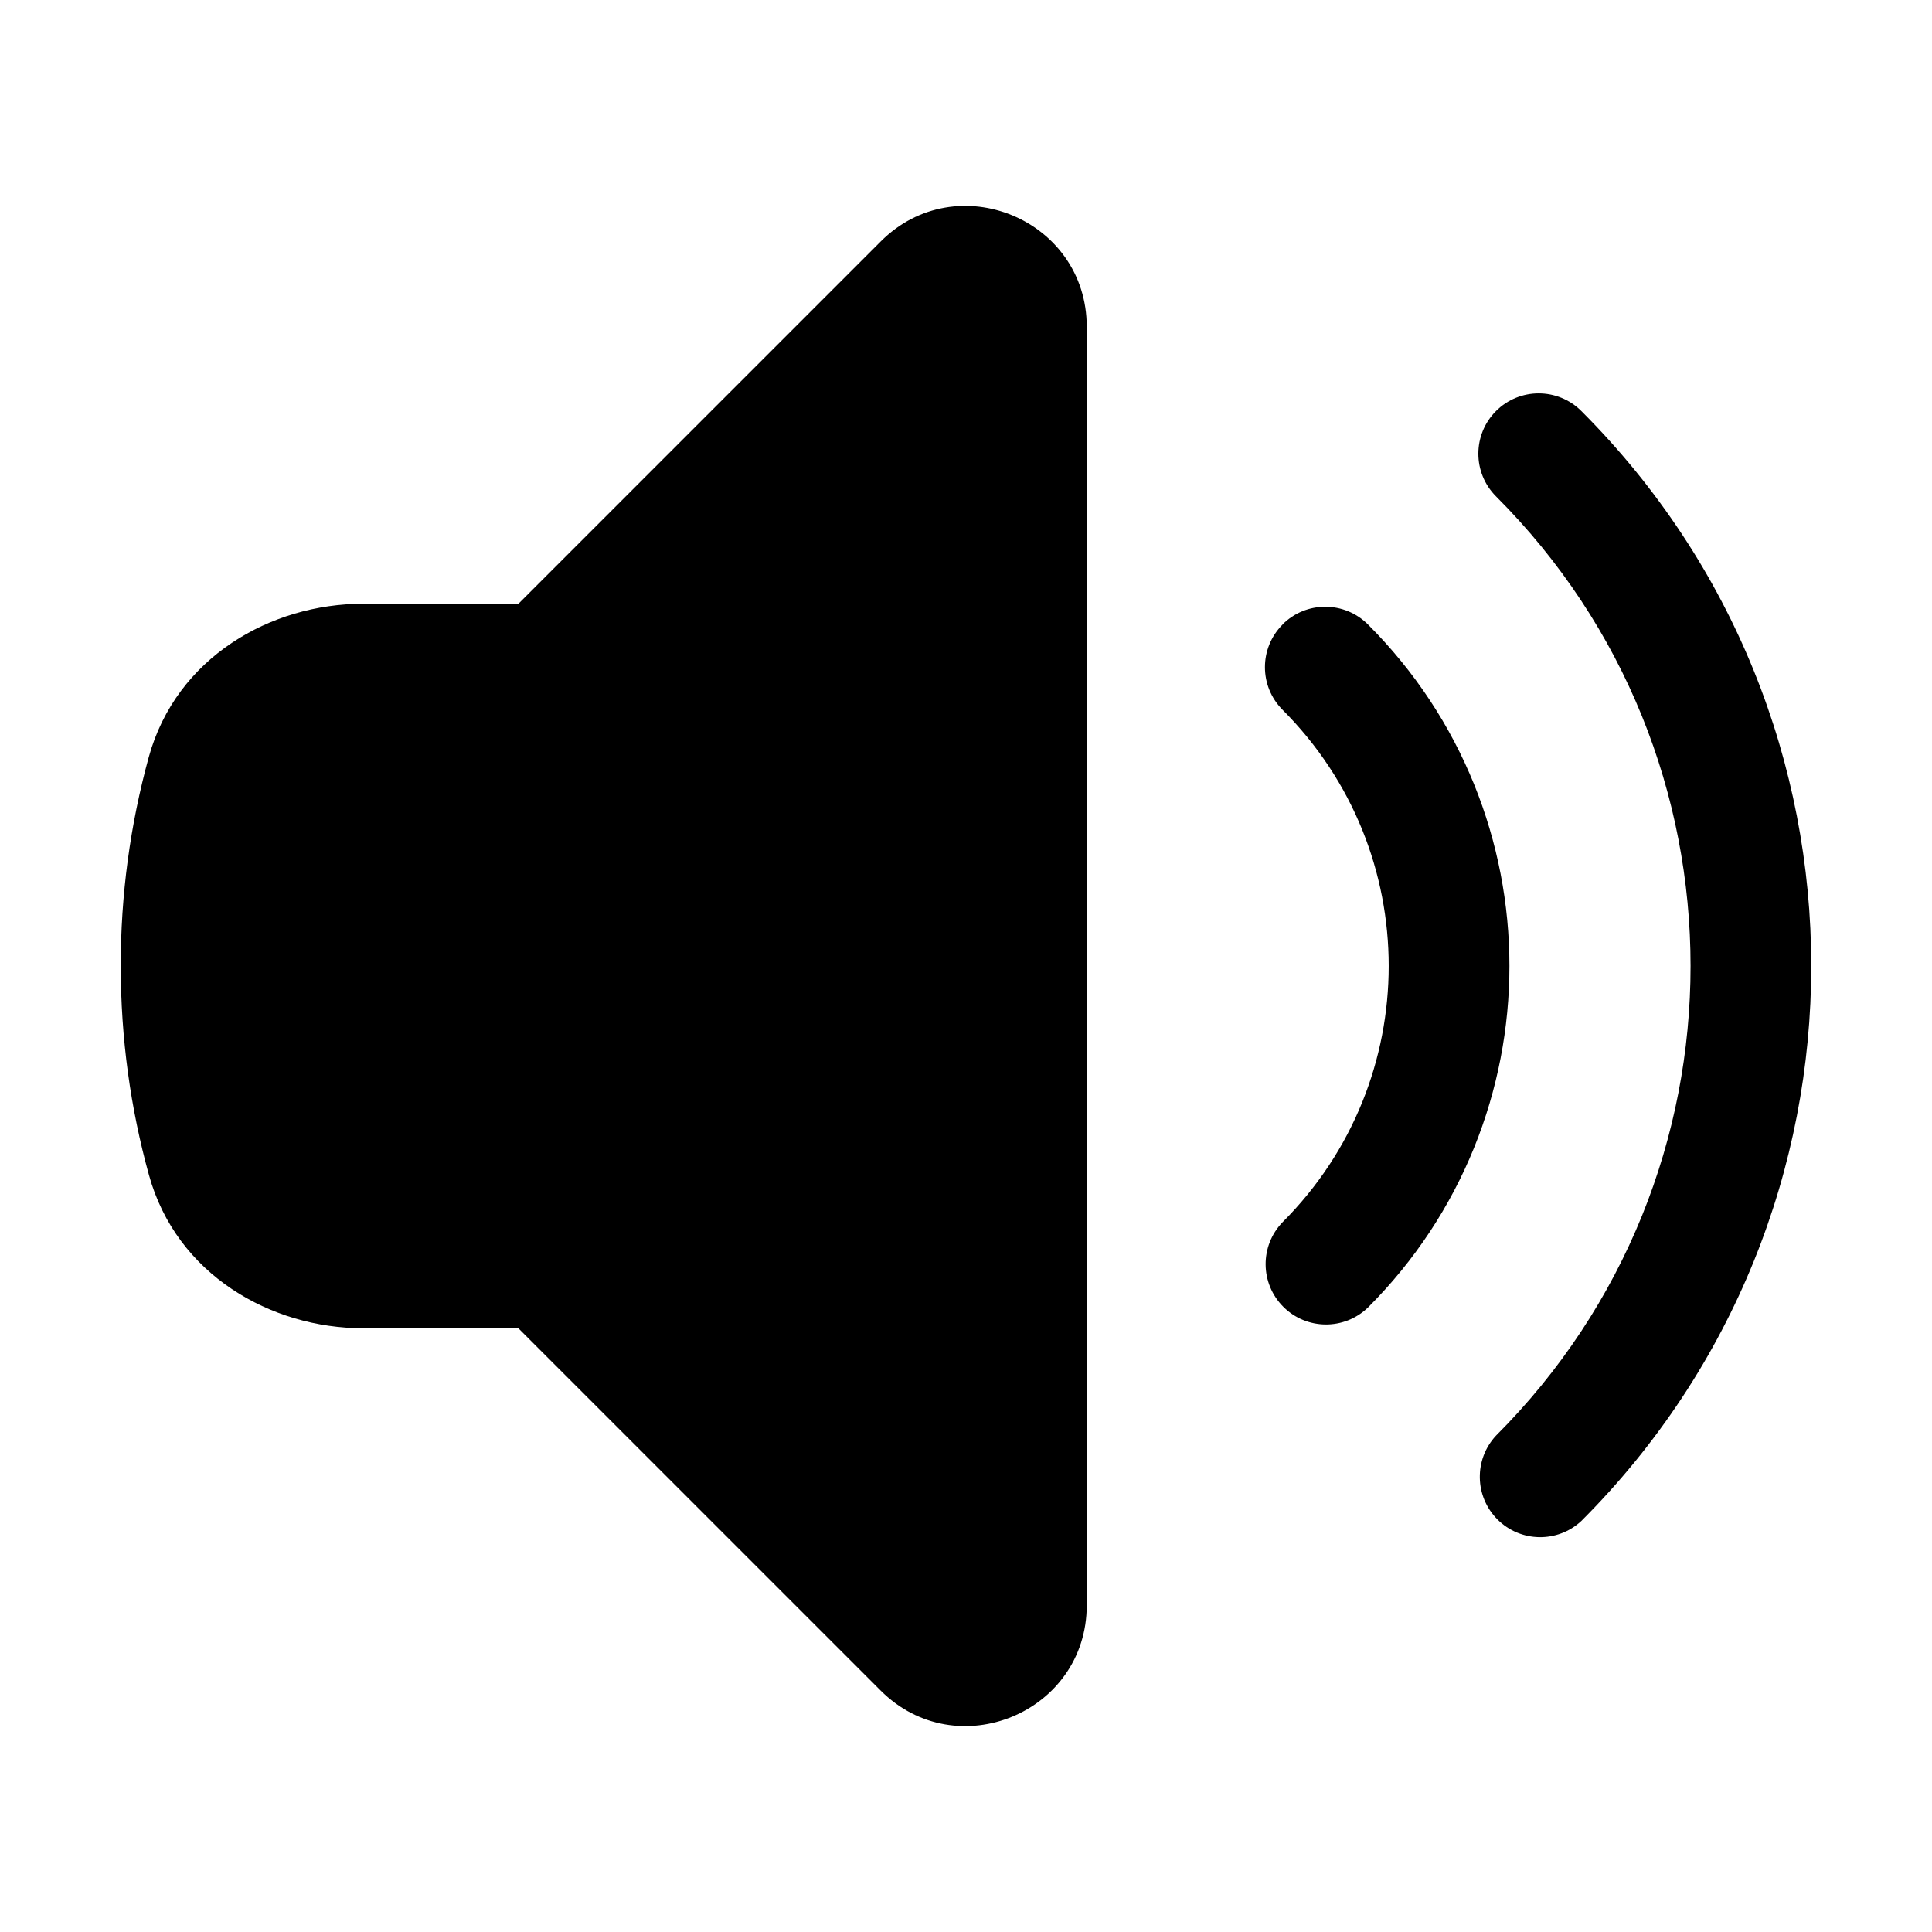
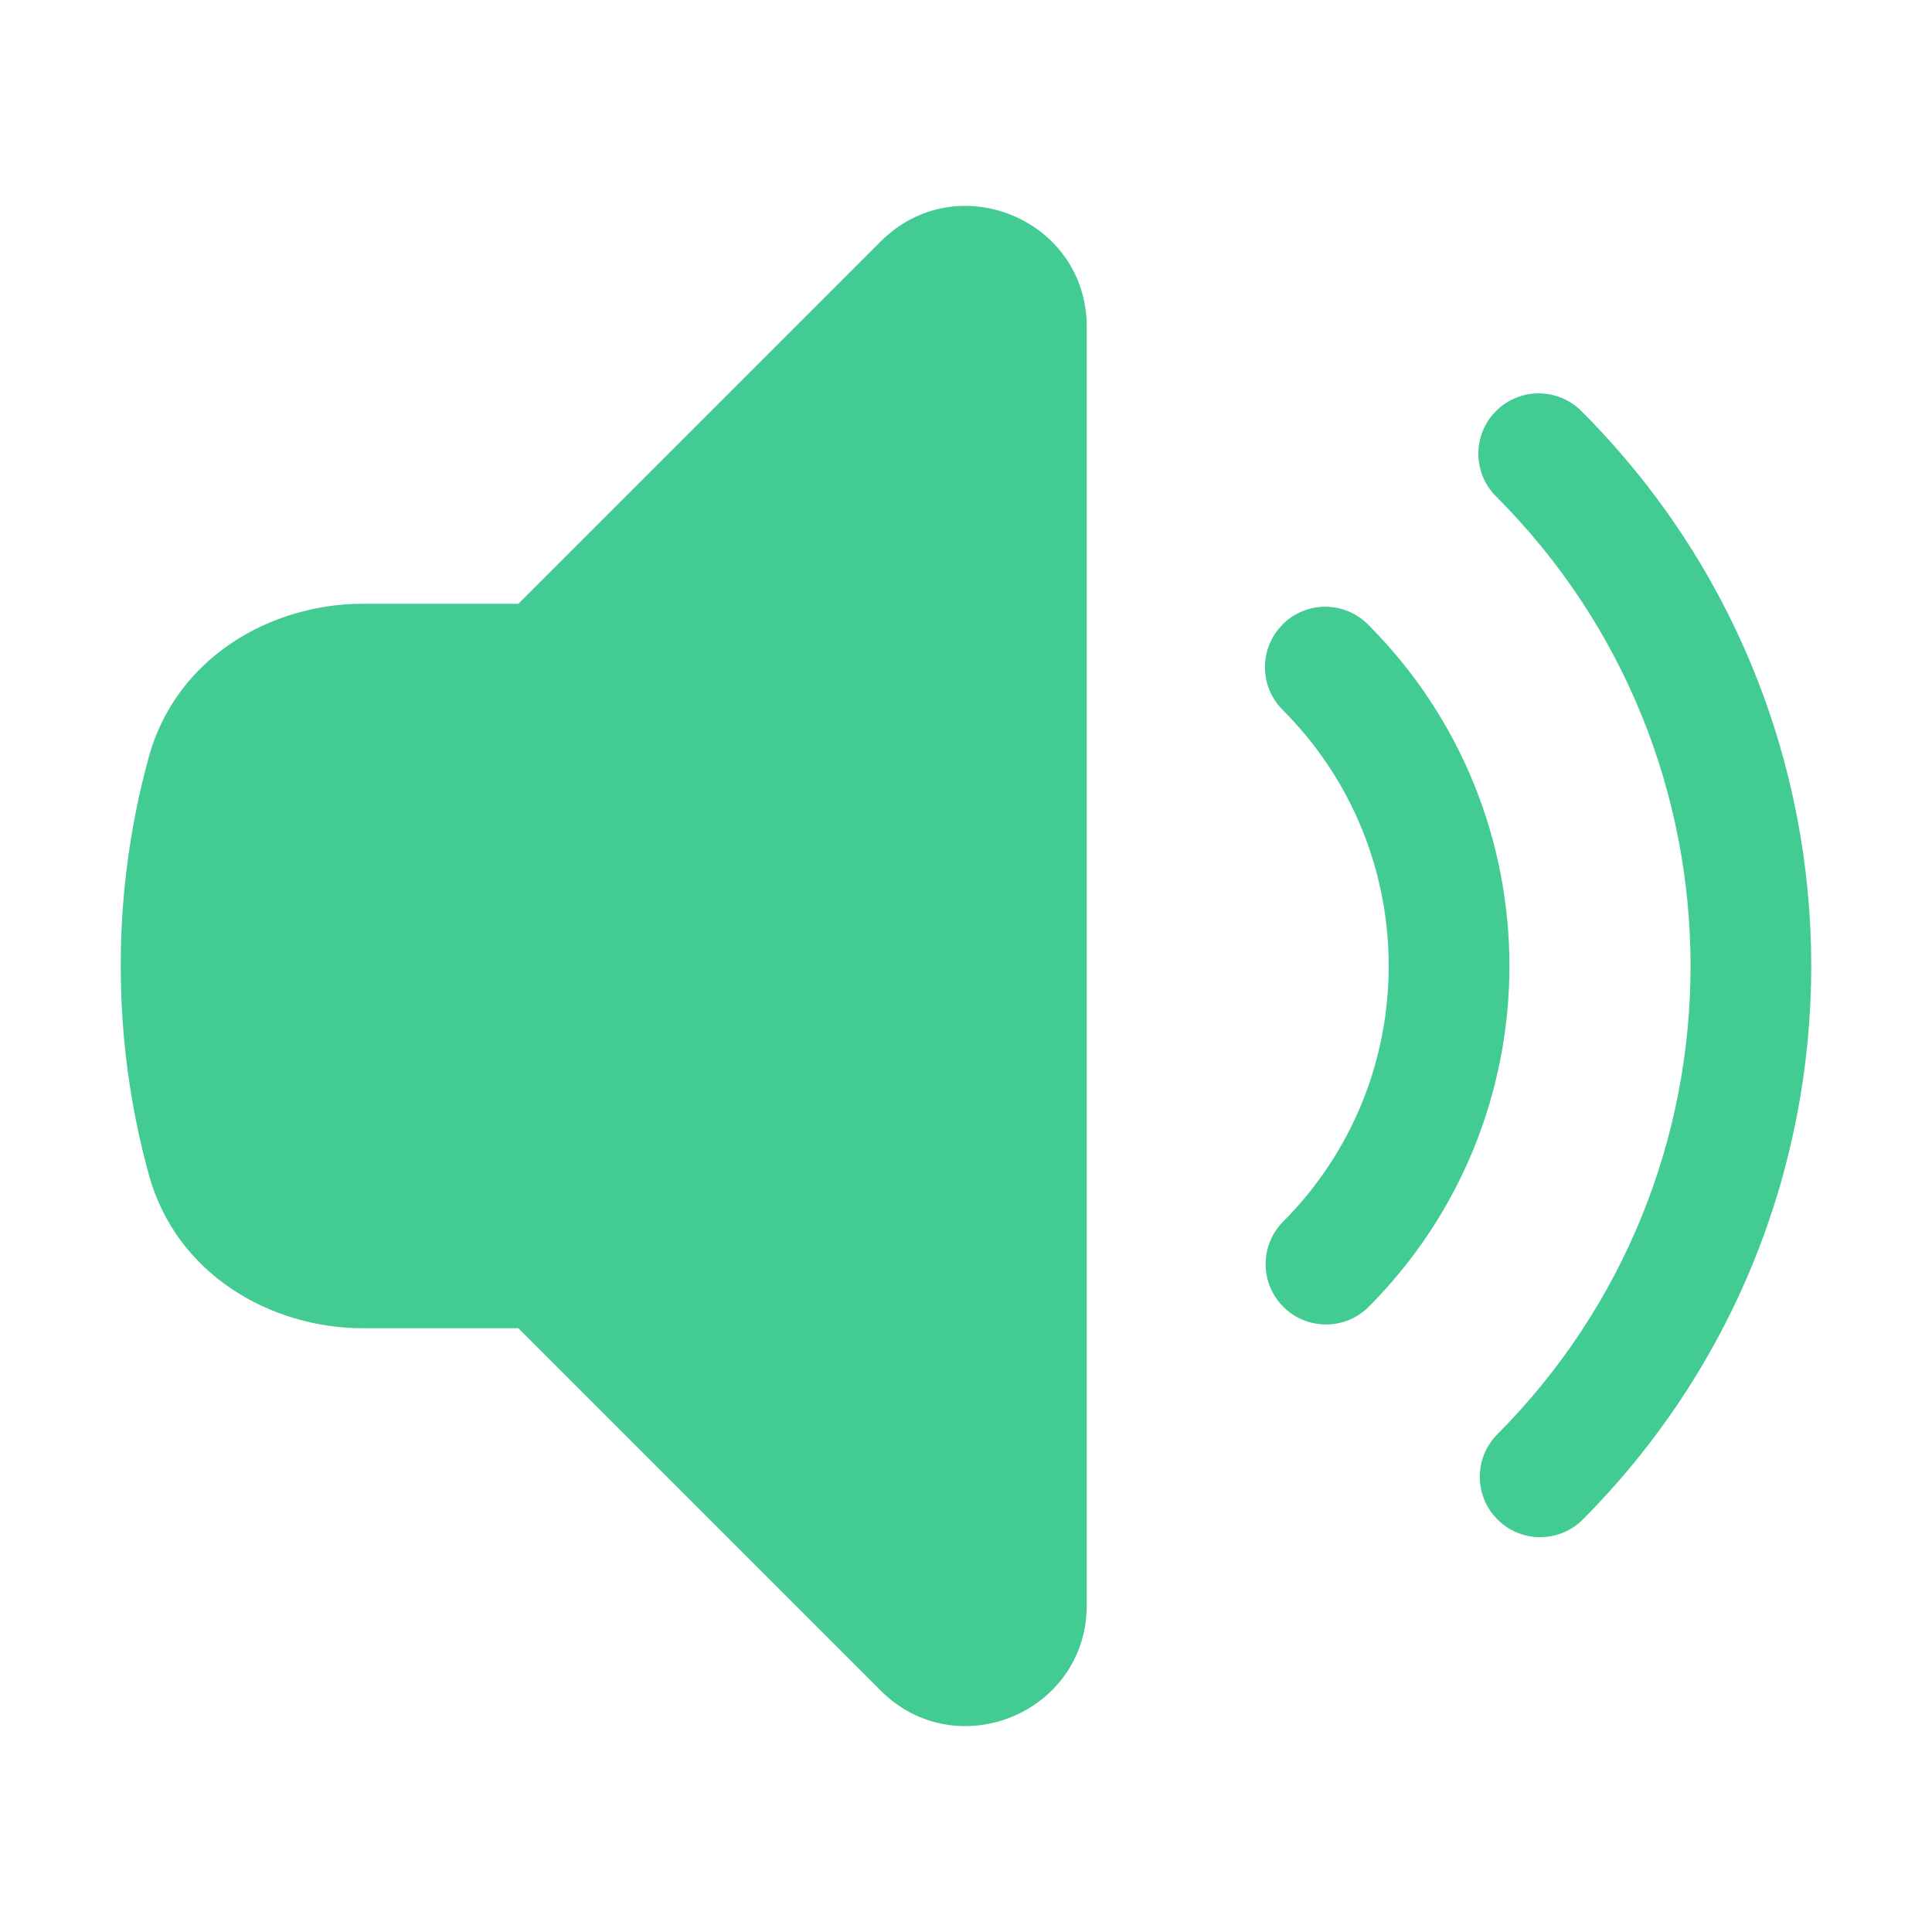
- <svg xmlns="http://www.w3.org/2000/svg" viewBox="0 0 24 24" fill="currentColor" class="size-6">
+ <svg xmlns="http://www.w3.org/2000/svg" viewBox="0 0 24 24" fill="#42CC93" class="size-6">
  <path d="M13.5 4.06c0-1.336-1.616-2.005-2.56-1.06l-4.5 4.5H4.508c-1.141 0-2.318.664-2.66 1.905A9.76 9.76 0 0 0 1.5 12c0 .898.121 1.768.35 2.595.341 1.24 1.518 1.905 2.659 1.905h1.93l4.5 4.5c.945.945 2.561.276 2.561-1.06V4.06ZM18.584 5.106a.75.75 0 0 1 1.06 0c3.808 3.807 3.808 9.98 0 13.788a.75.75 0 0 1-1.06-1.06 8.25 8.25 0 0 0 0-11.668.75.75 0 0 1 0-1.06Z" />
  <path d="M15.932 7.757a.75.75 0 0 1 1.061 0 6 6 0 0 1 0 8.486.75.75 0 0 1-1.06-1.061 4.5 4.5 0 0 0 0-6.364.75.75 0 0 1 0-1.06Z" />
</svg>
